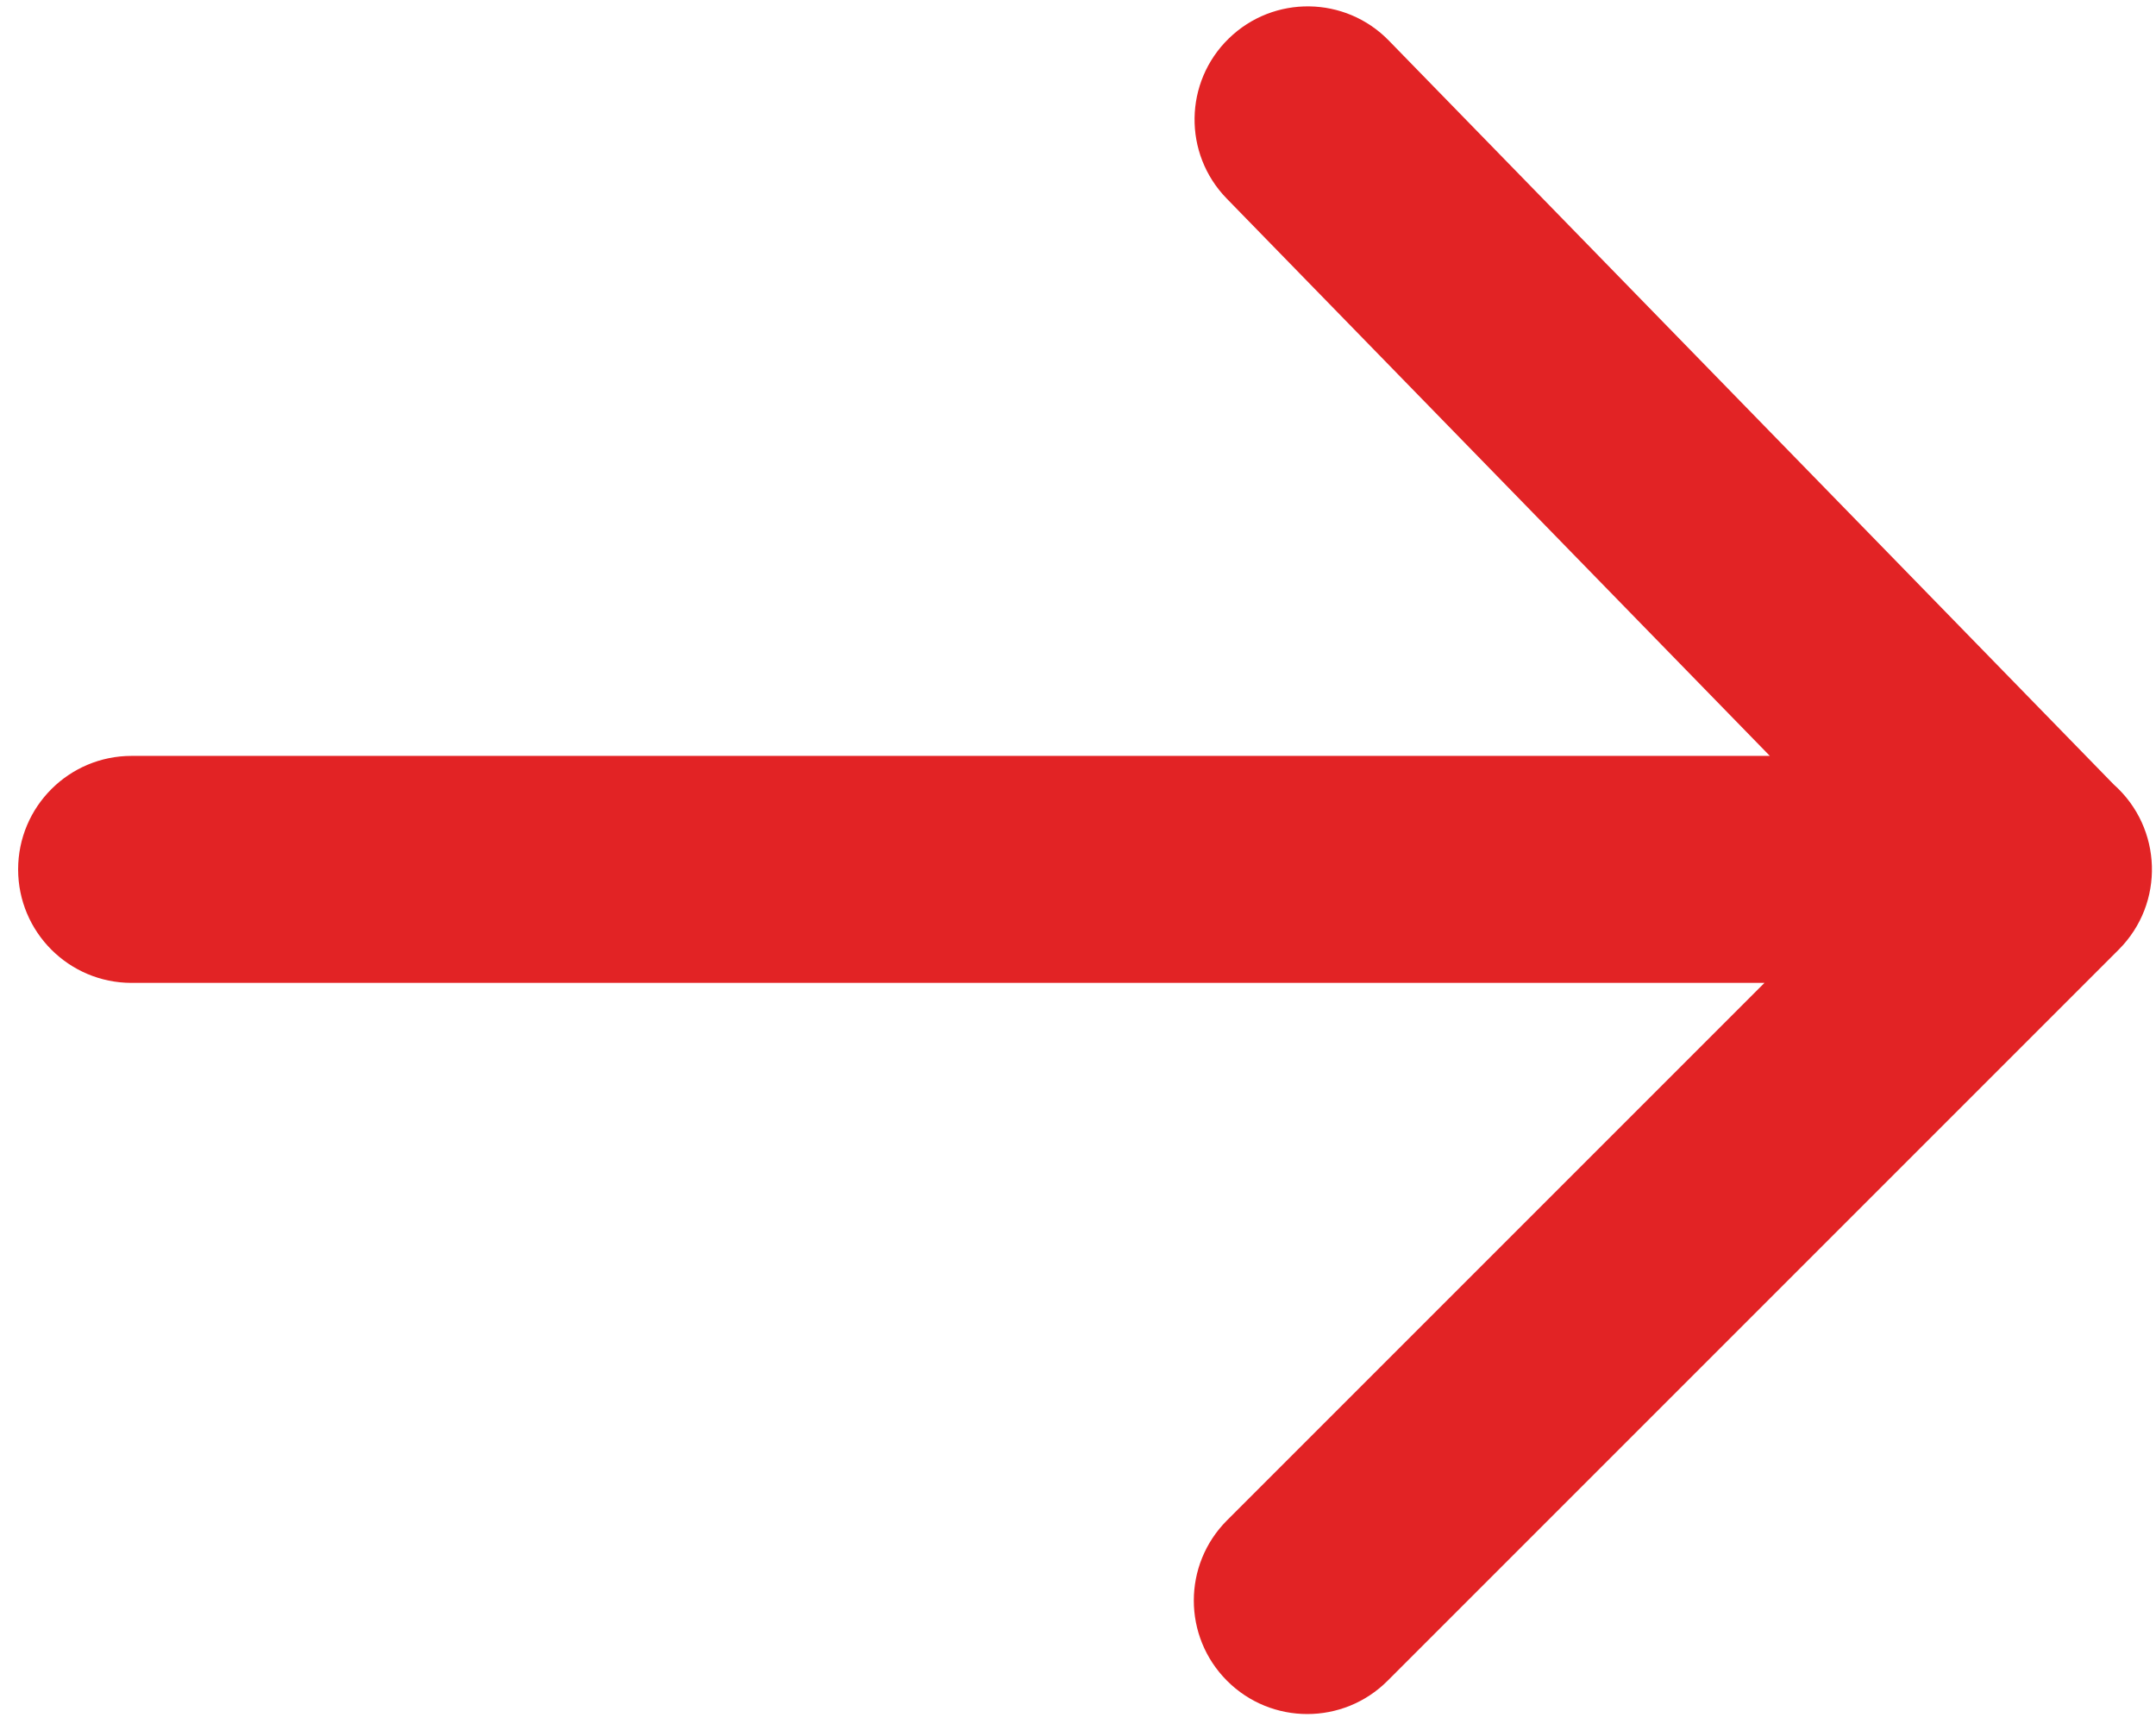
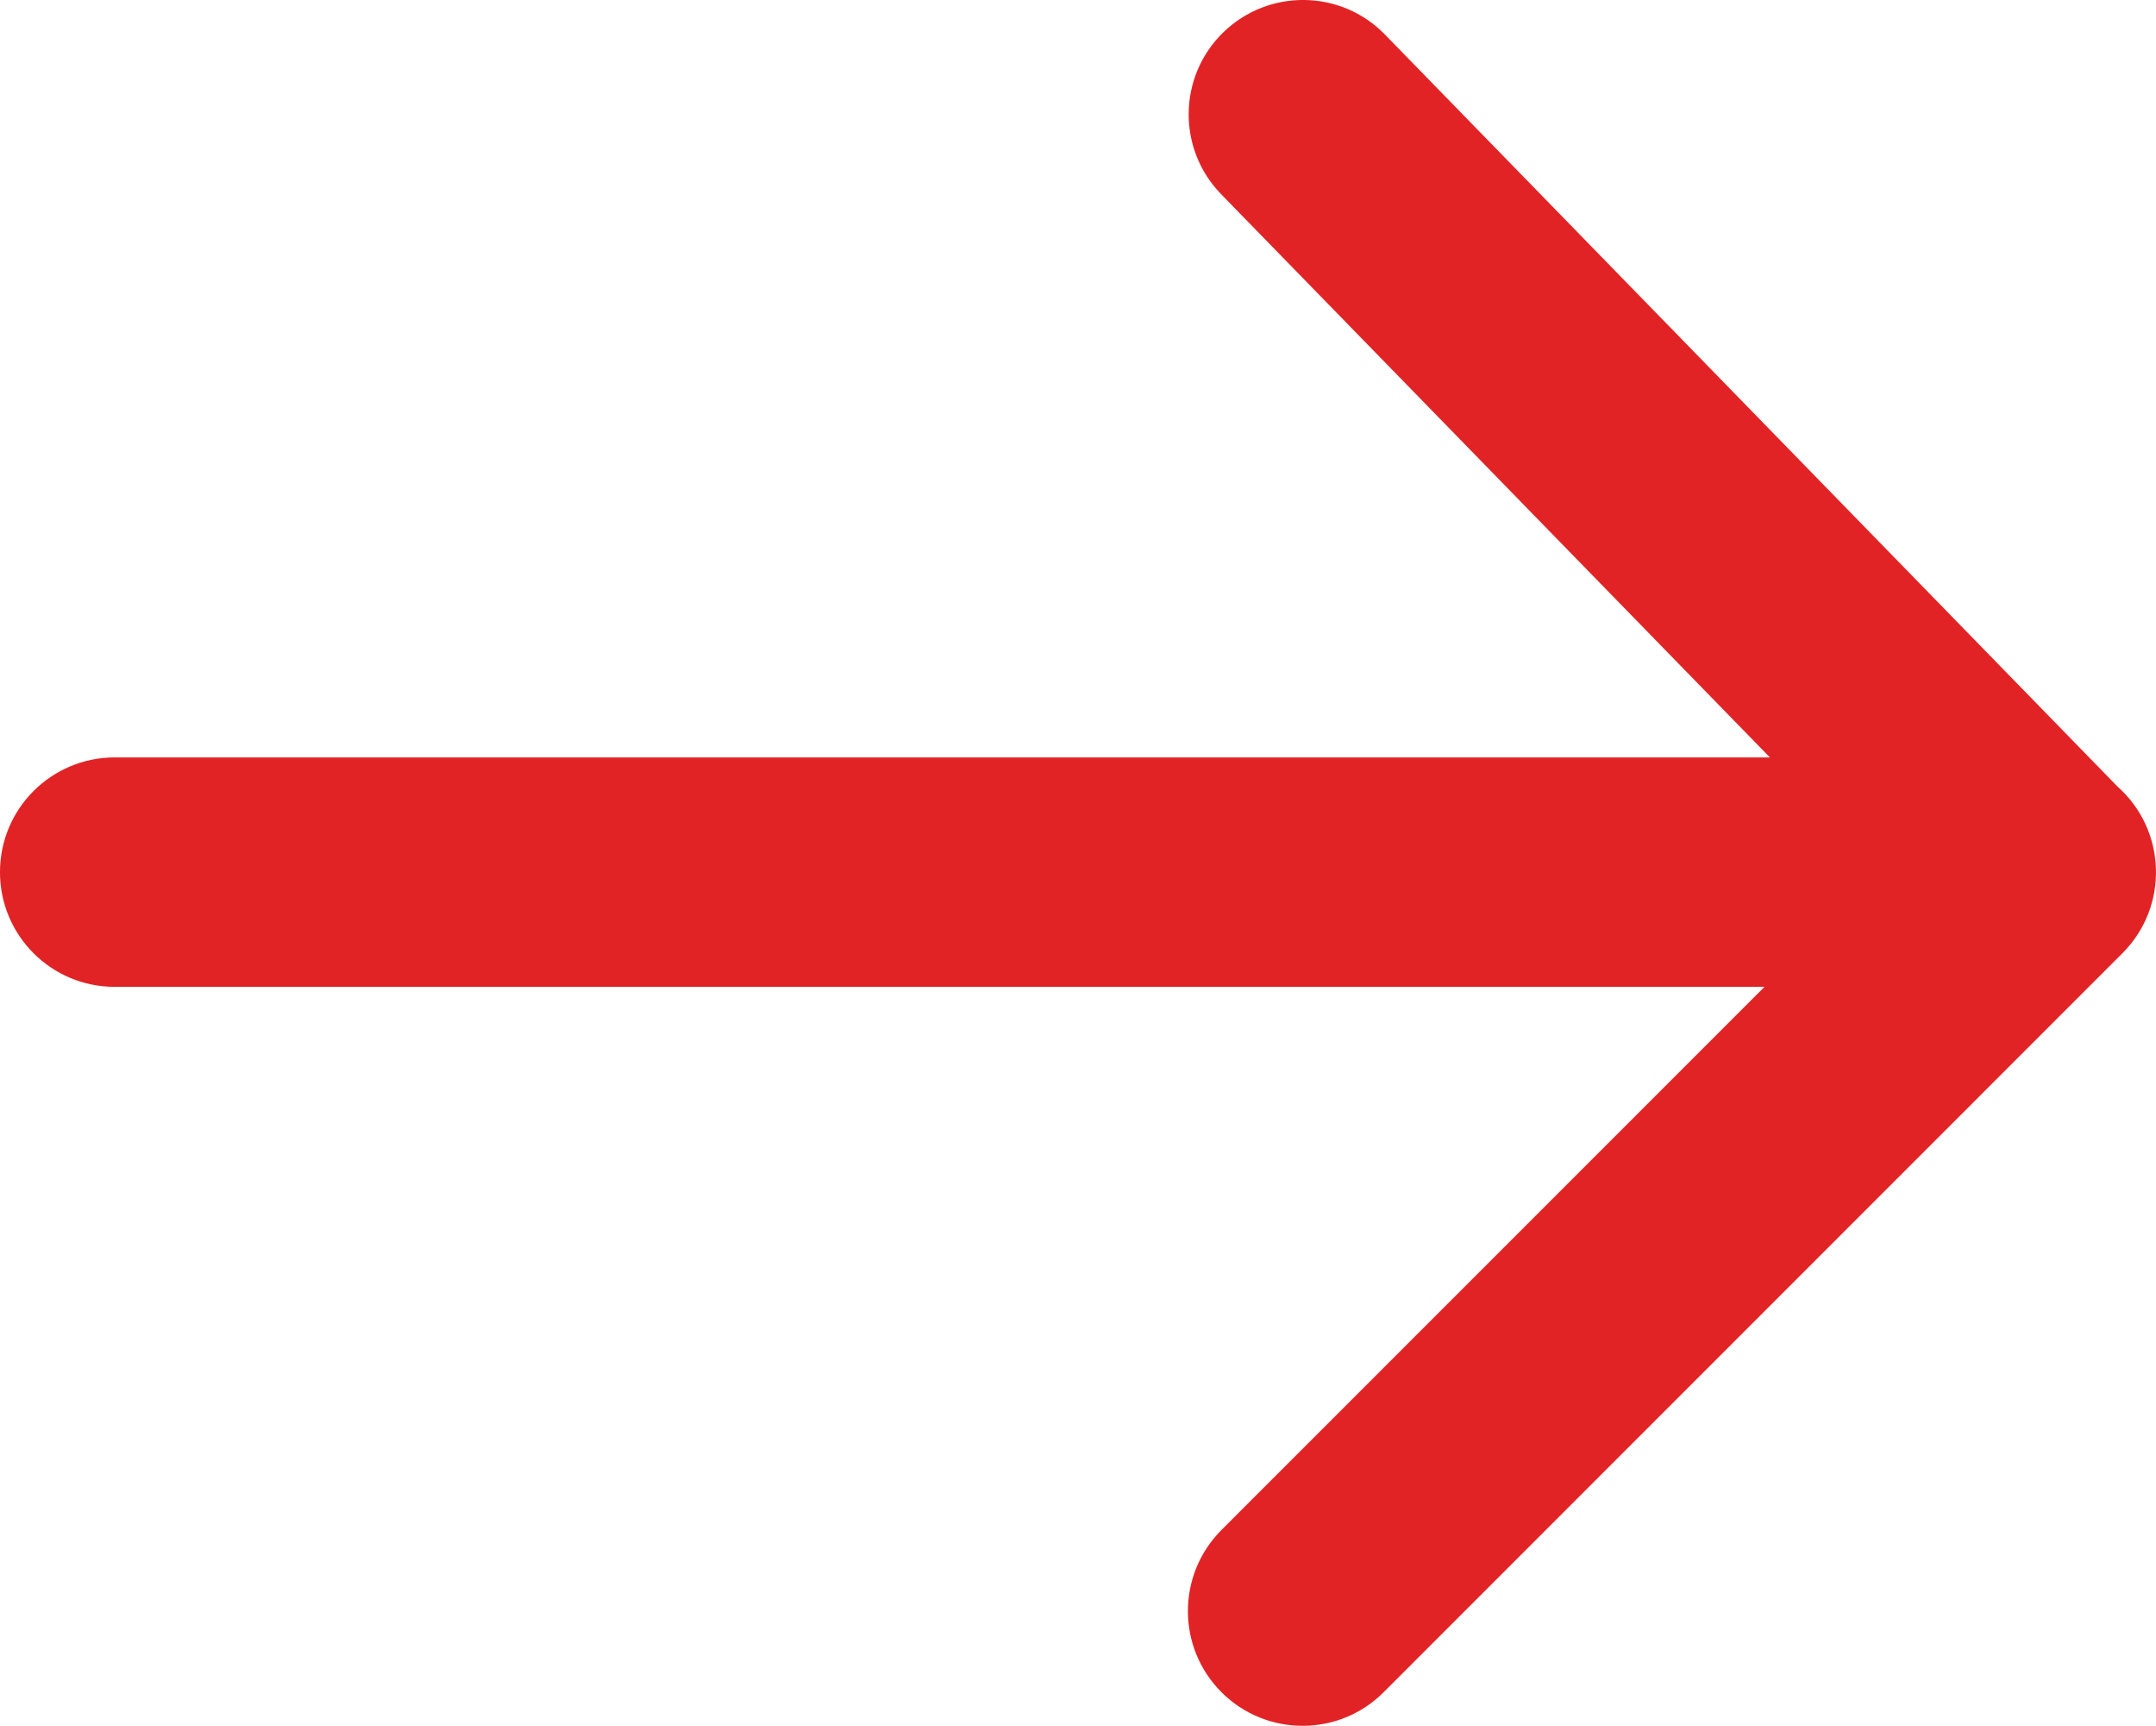
- <svg xmlns="http://www.w3.org/2000/svg" viewBox="0 0 128 102.667" height="102.667" width="128" xml:space="preserve" id="svg2" version="1.1">
-   <defs id="defs6">
-     <clipPath id="clipPath14" clipPathUnits="userSpaceOnUse">
-       <path id="path12" d="M 0,0 H 77 V 96 H 0 Z" />
-     </clipPath>
-   </defs>
-   <g clip-path="url(#clipPath14)" transform="matrix(0,1.333333,-1.333333,0,128.835,0)" id="g10">
-     <g transform="scale(0.1)" id="g16">
-       <path id="path18" style="fill:#e22325;fill-opacity:1;fill-rule:nonzero;stroke:none" d="M 422.84,22.871 C 402.238,2.273 368.633,3.332 349.313,25.07 L 18.094,347.84 c -19.953,19.406 -20.395,51.312 -0.981,71.262 19.398,19.953 51.312,20.394 71.258,0.988 L 336.57,178.215 v 729.441 c 0,27.91 22.629,50.535 50.539,50.535 27.911,0 50.536,-22.625 50.536,-50.535 V 180.602 l 239.289,239.289 c 19.738,19.738 51.726,19.738 71.464,0 19.735,-19.731 19.735,-51.727 0,-71.461 L 422.84,22.871" />
-     </g>
+ <svg xmlns="http://www.w3.org/2000/svg" width="33.518mm" height="26.824mm" viewBox="0 0 33.518 26.824" version="1.1" id="svg21">
+   <defs id="defs15" />
+   <g id="layer1" transform="translate(-55.81232,-107.4511)">
+     <path id="path20" style="fill:#e22325;fill-opacity:1;fill-rule:nonzero;stroke:none;stroke-width:0.035" d="m 88.808,122.268 c 0.727,-0.727 0.689,-1.912 -0.078,-2.593 L 77.344,107.989 c -0.684,-0.704 -1.81,-0.719 -2.514,-0.035 -0.704,0.685 -0.719,1.81 -0.035,2.514 l 8.533,8.756 H 57.595 c -0.985,0 -1.783,0.798 -1.783,1.783 0,0.985 0.798,1.783 1.783,1.783 h 25.649 l -8.442,8.442 c -0.696,0.697 -0.696,1.825 0,2.522 0.696,0.696 1.825,0.696 2.521,0 l 11.485,-11.486" />
  </g>
</svg>
